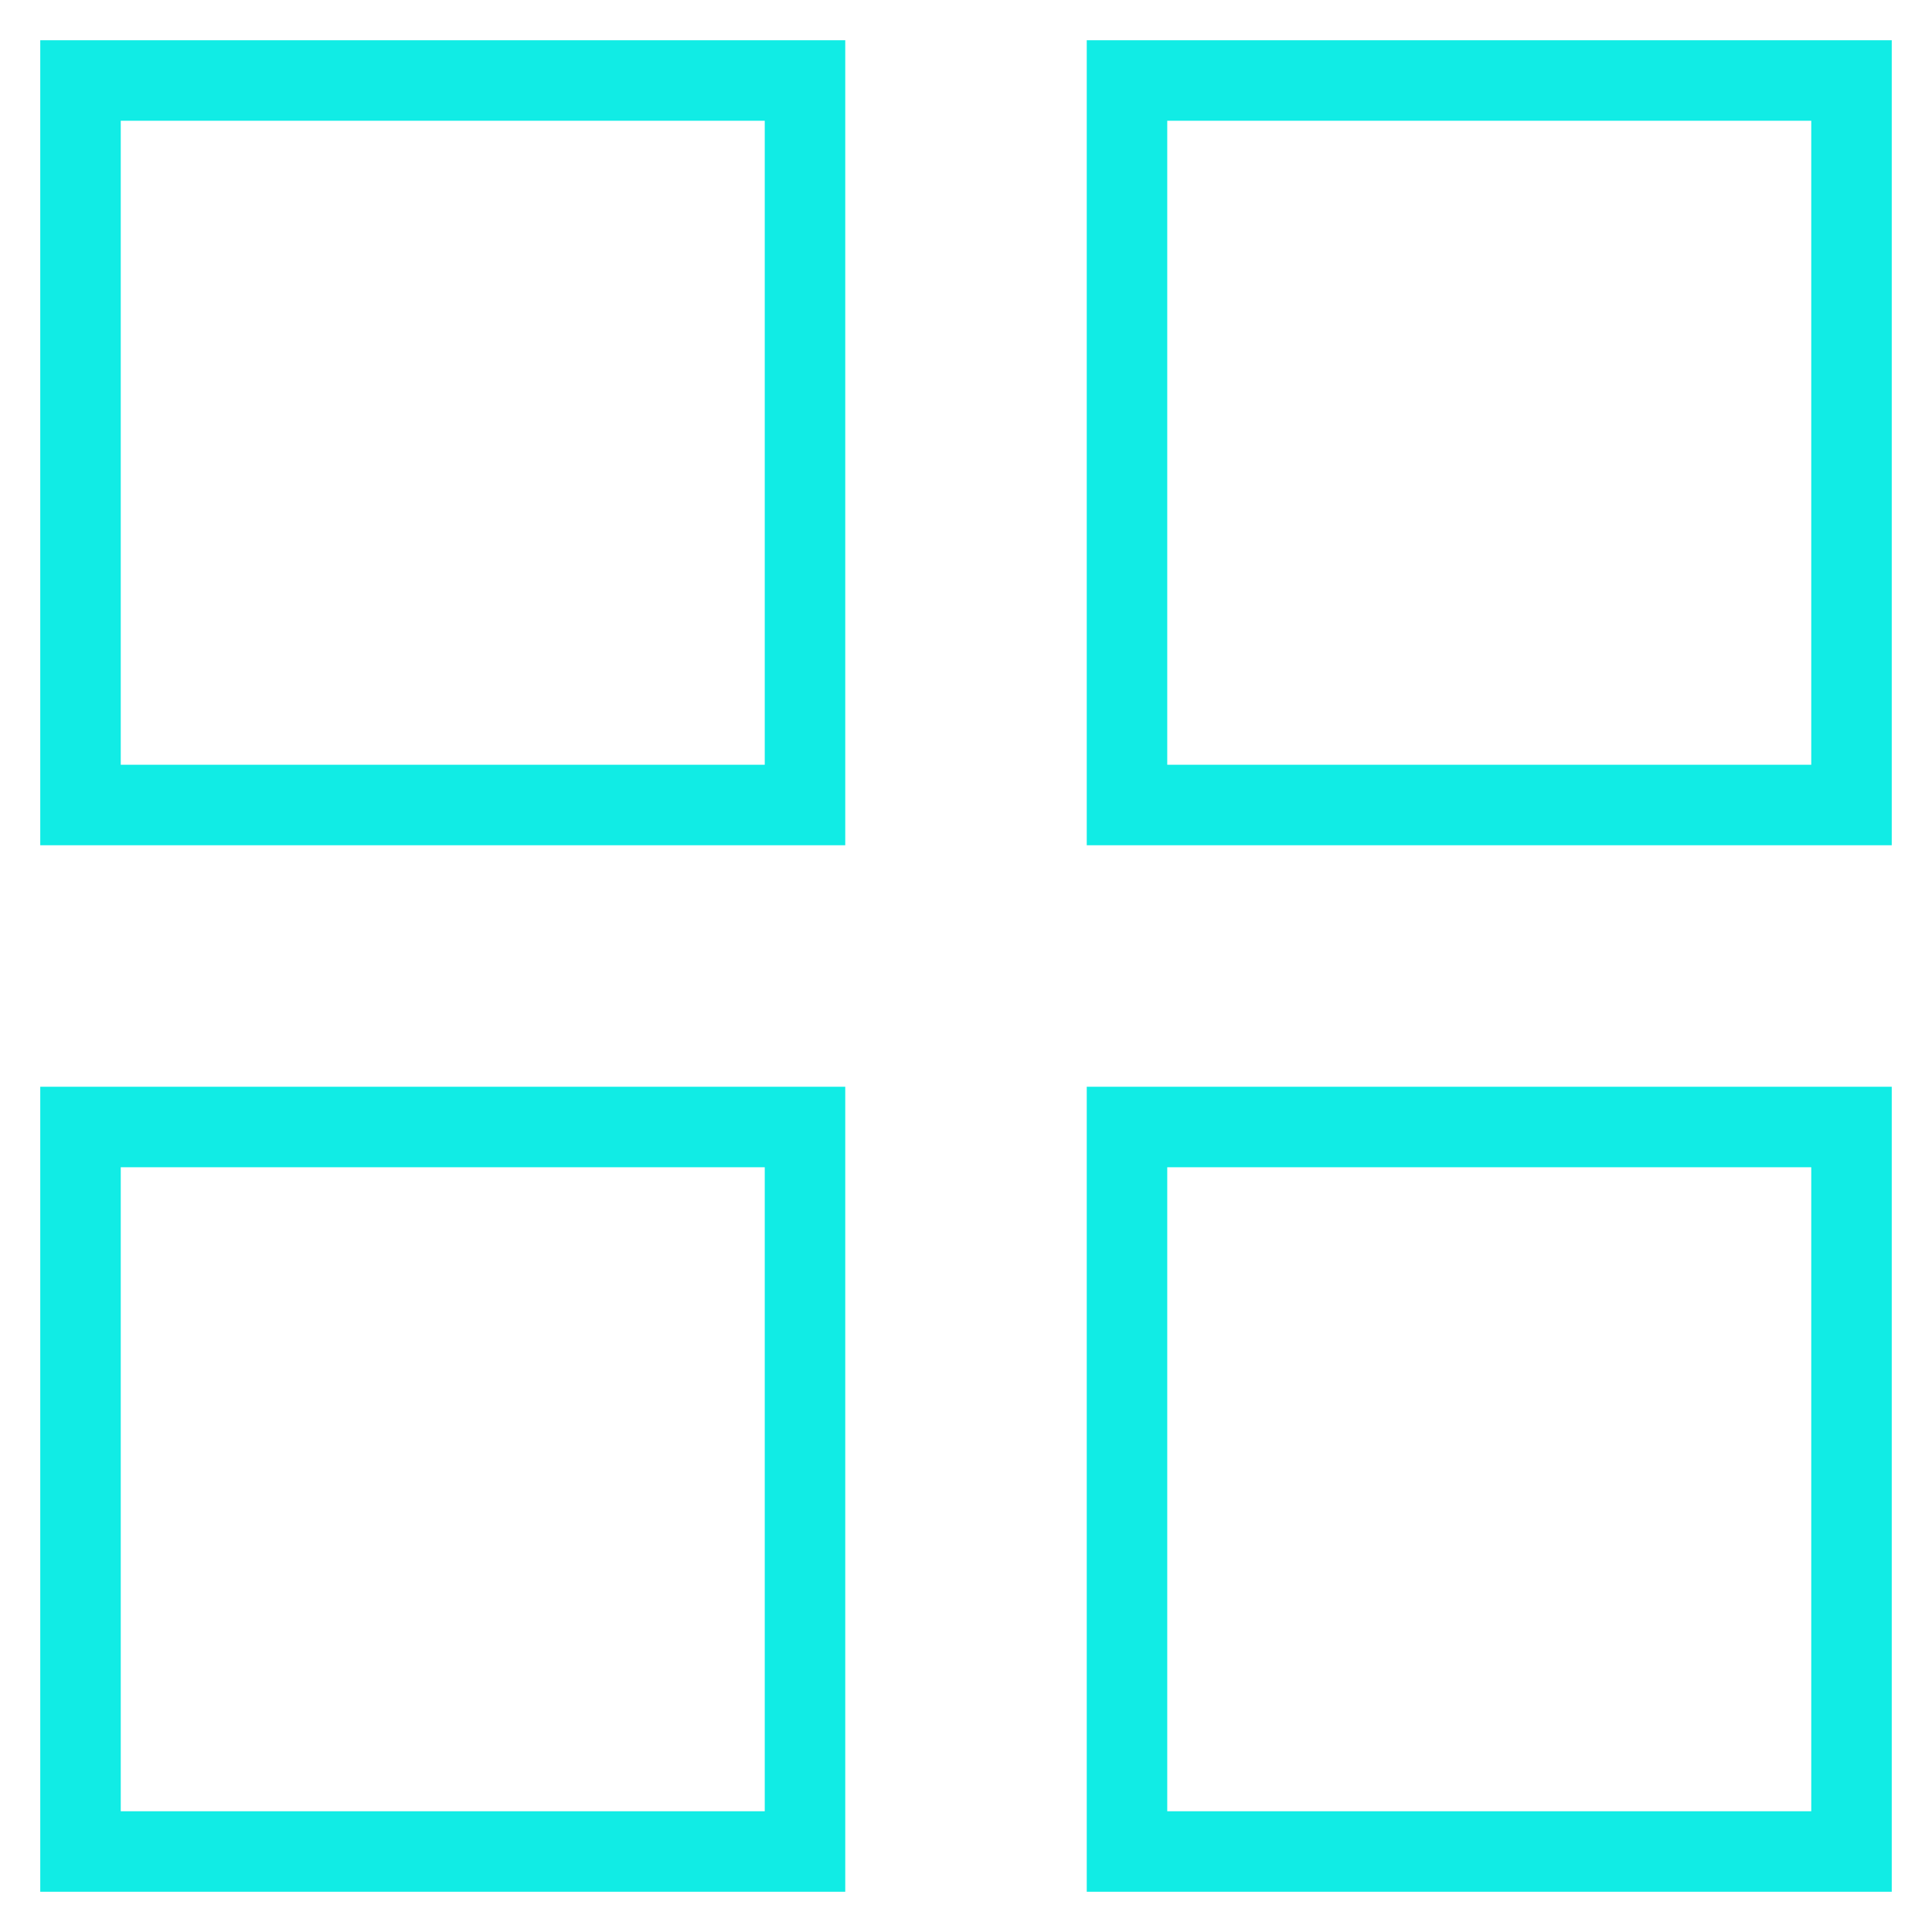
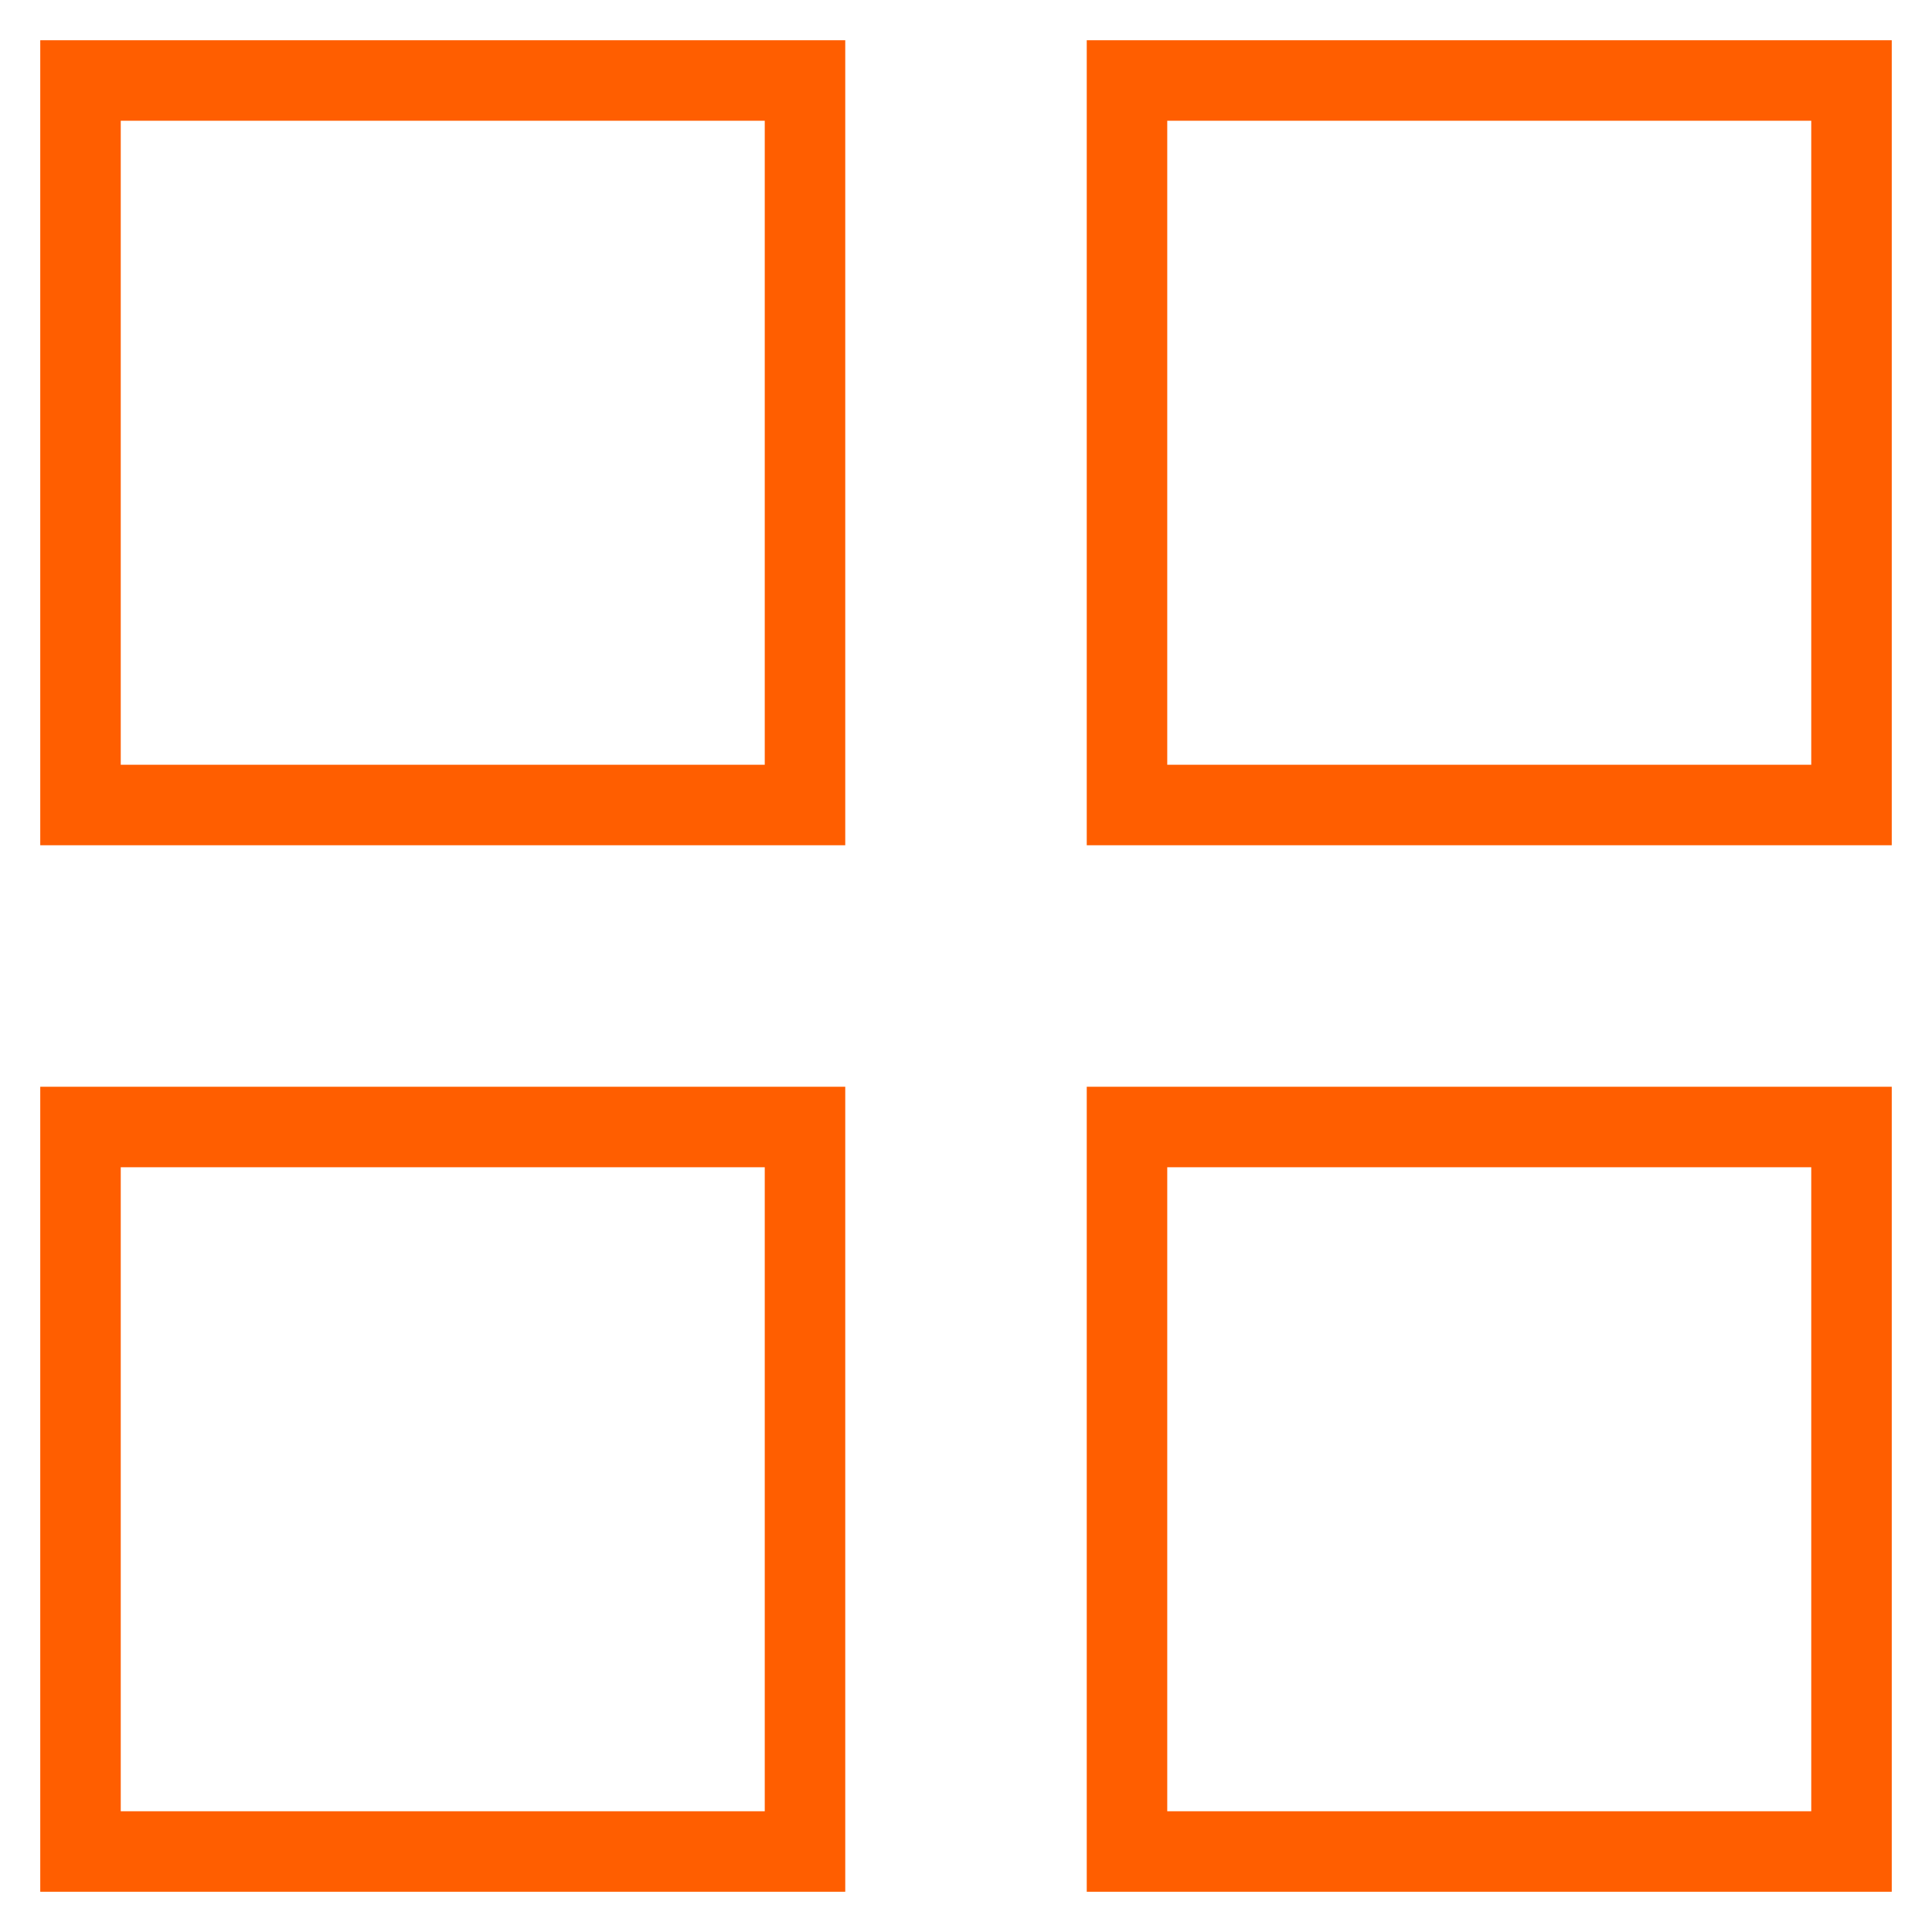
<svg xmlns="http://www.w3.org/2000/svg" version="1.1" x="0px" y="0px" viewBox="0 0 48 48" xml:space="preserve" width="48" height="48">
  <g class="nc-icon-wrapper">
-     <rect x="2" y="2" fill="none" stroke="#11ece5" stroke-width="2" stroke-linecap="square" stroke-miterlimit="10" width="18" height="18" stroke-linejoin="miter" />
-     <rect data-color="color-2" x="28" y="2" fill="none" stroke="#11ece5" stroke-width="2" stroke-linecap="square" stroke-miterlimit="10" width="18" height="18" stroke-linejoin="miter" />
-     <rect data-color="color-2" x="2" y="28" fill="none" stroke="#11ece5" stroke-width="2" stroke-linecap="square" stroke-miterlimit="10" width="18" height="18" stroke-linejoin="miter" />
-     <rect x="28" y="28" fill="none" stroke="#11ece5" stroke-width="2" stroke-linecap="square" stroke-miterlimit="10" width="18" height="18" stroke-linejoin="miter" />
+     <rect x="2" y="2" fill="none" stroke="#ff5e00" stroke-width="2" stroke-linecap="square" stroke-miterlimit="10" width="18" height="18" stroke-linejoin="miter" />
+     <rect data-color="color-2" x="28" y="2" fill="none" stroke="#ff5e00" stroke-width="2" stroke-linecap="square" stroke-miterlimit="10" width="18" height="18" stroke-linejoin="miter" />
+     <rect data-color="color-2" x="2" y="28" fill="none" stroke="#ff5e00" stroke-width="2" stroke-linecap="square" stroke-miterlimit="10" width="18" height="18" stroke-linejoin="miter" />
+     <rect x="28" y="28" fill="none" stroke="#ff5e00" stroke-width="2" stroke-linecap="square" stroke-miterlimit="10" width="18" height="18" stroke-linejoin="miter" />
  </g>
</svg>
